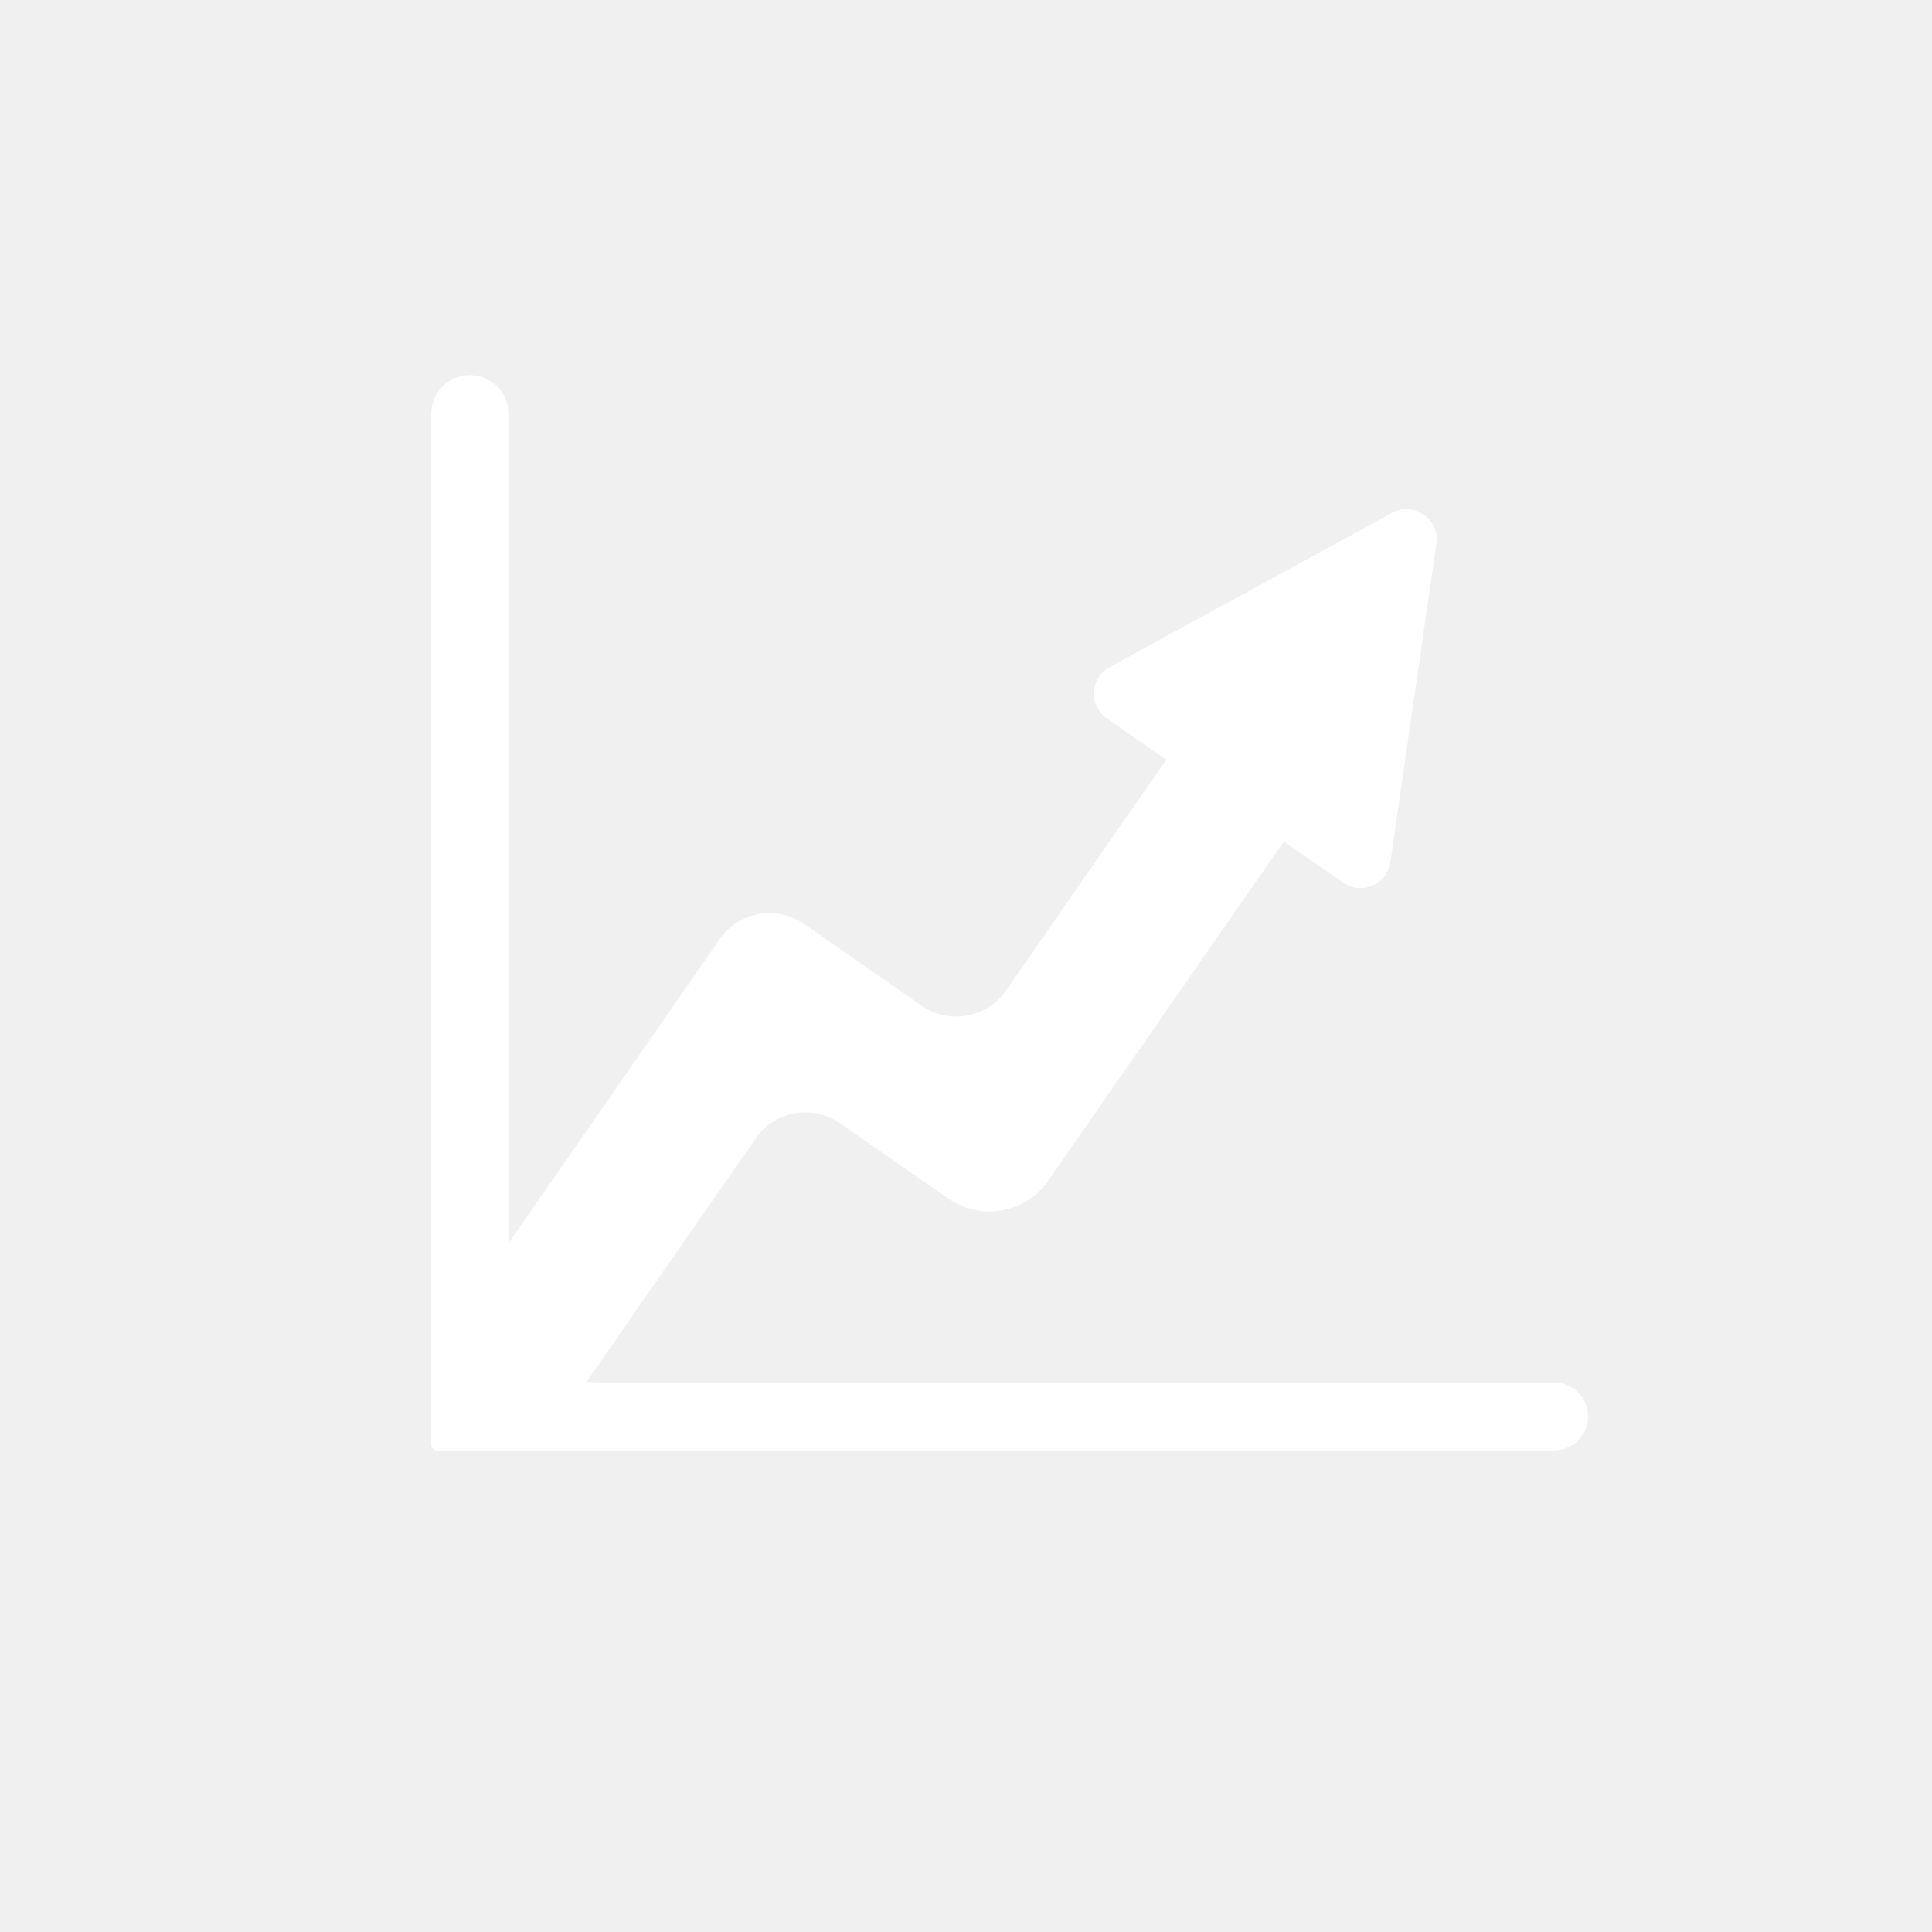
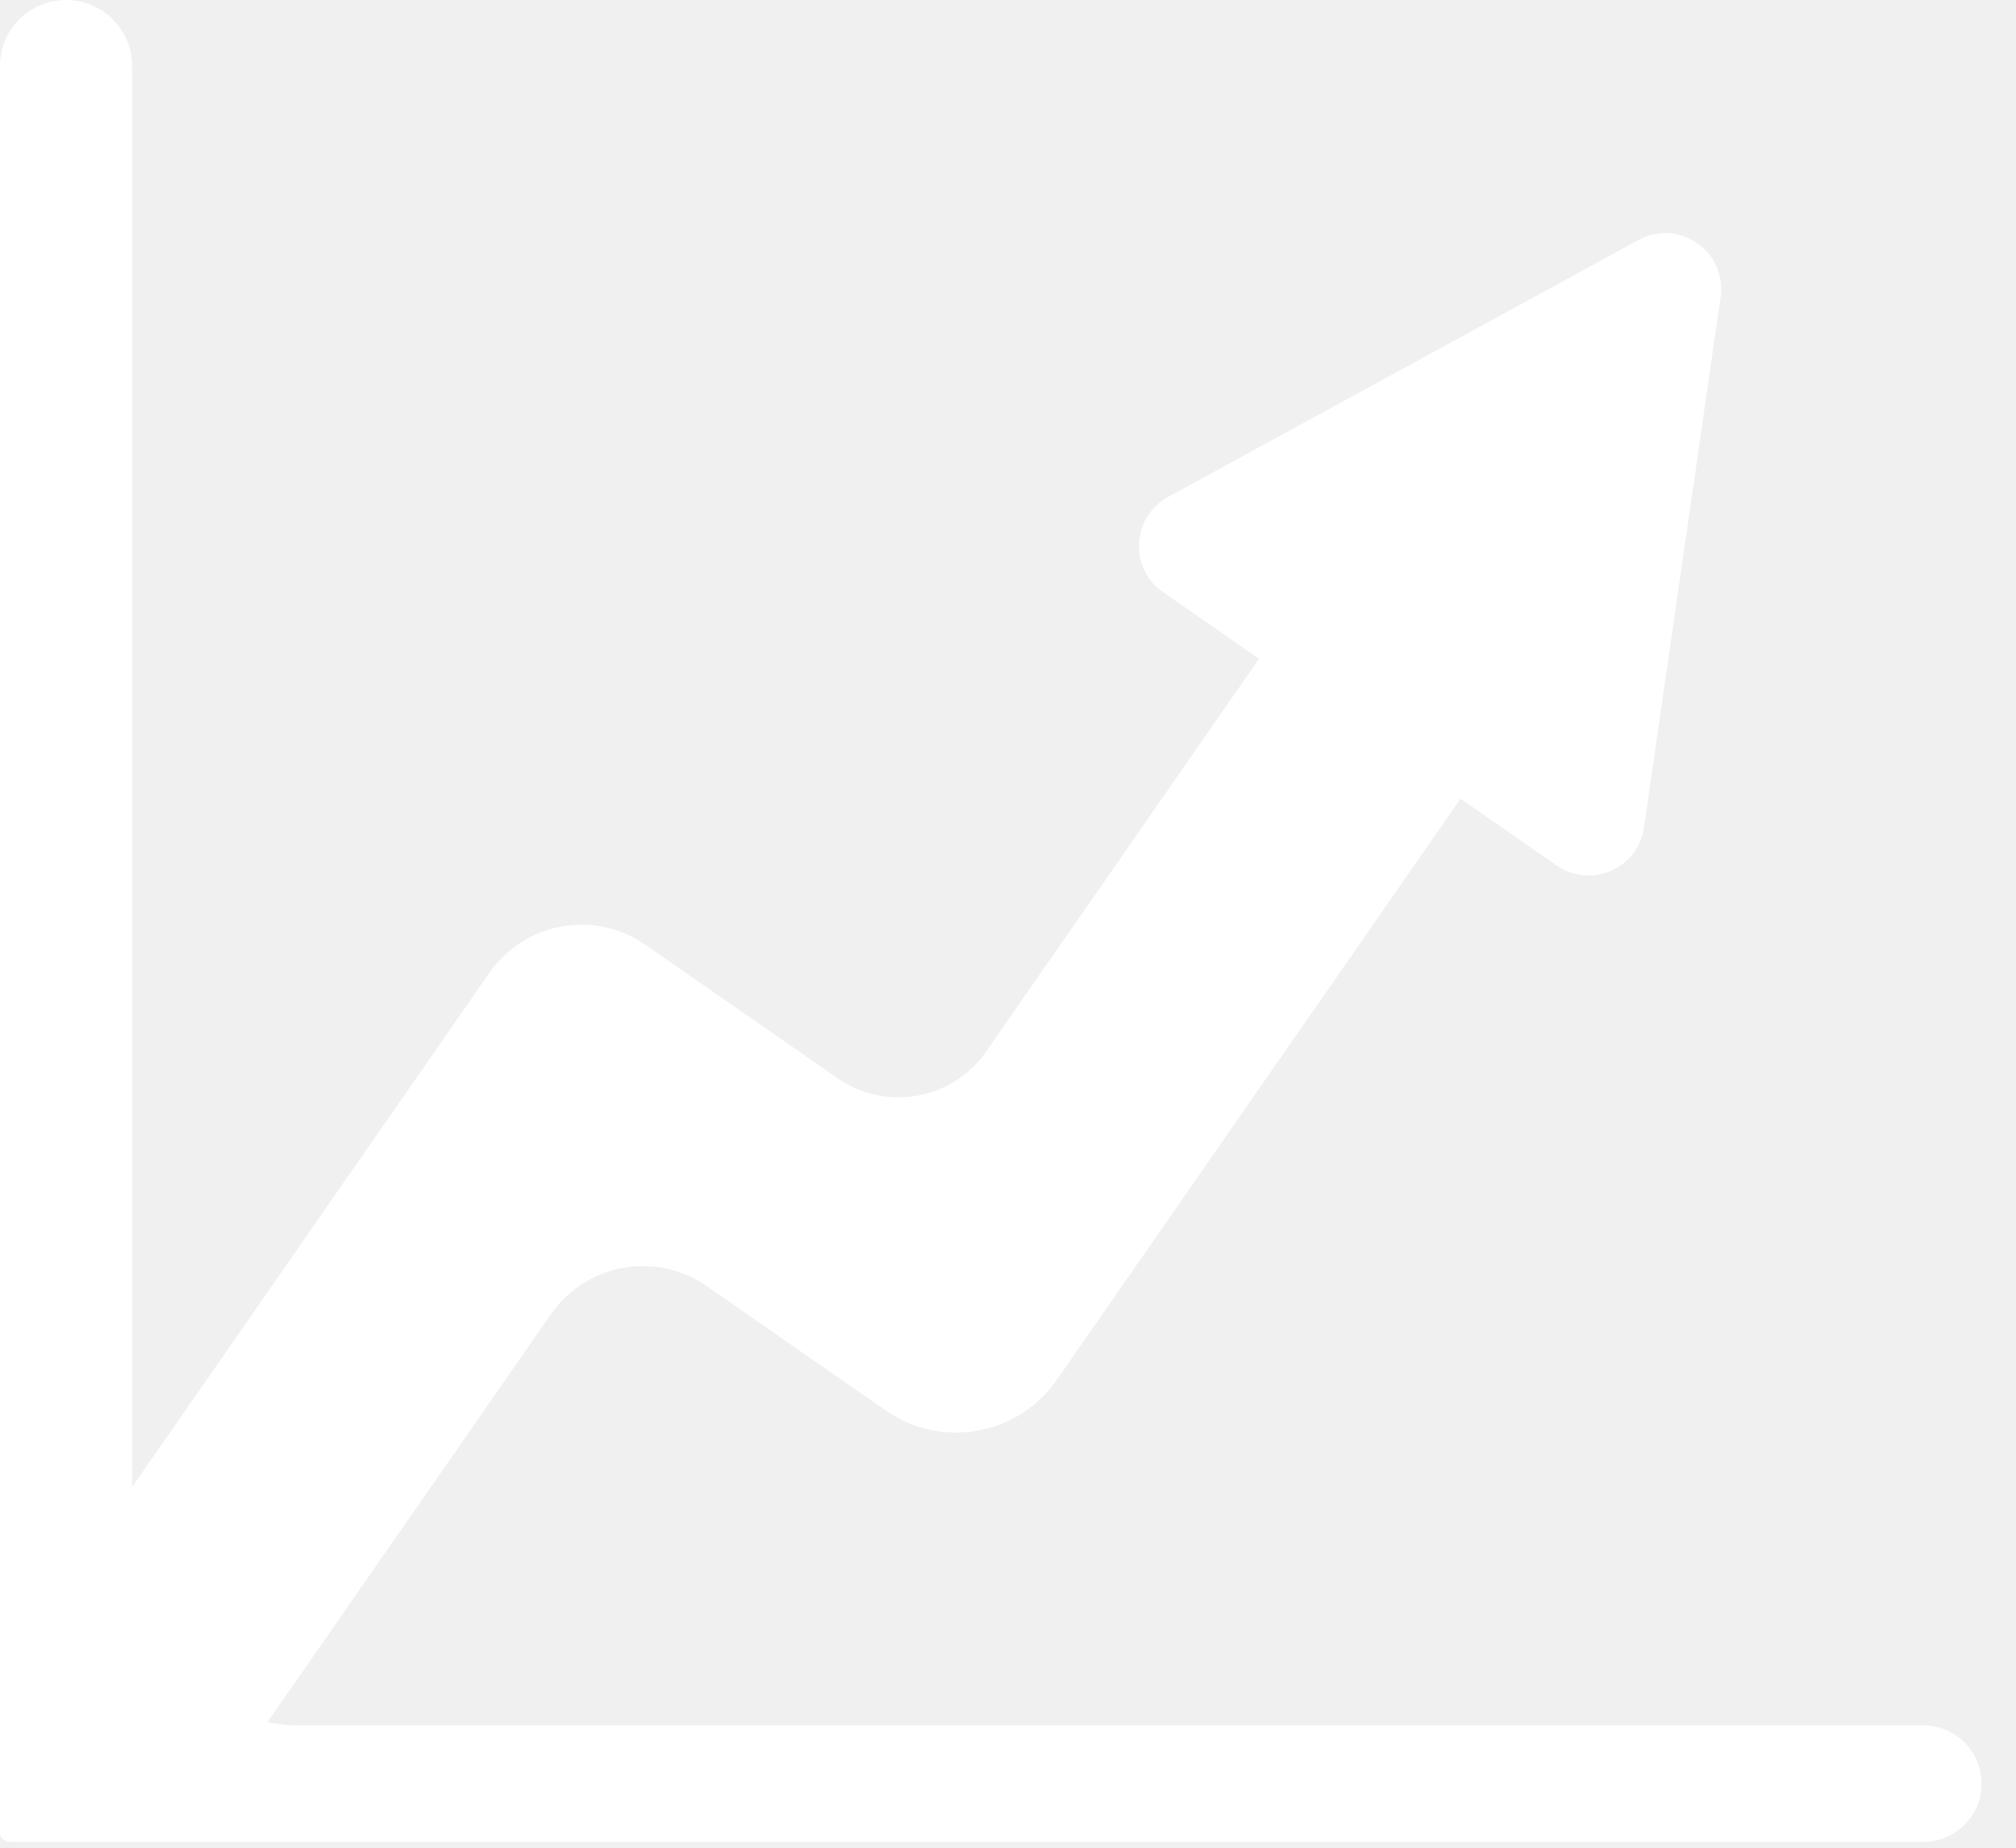
- <svg xmlns="http://www.w3.org/2000/svg" width="64" height="64" viewBox="0 0 64 64" fill="none">
-   <path fill-rule="evenodd" clip-rule="evenodd" d="M15.564 12.426C16.27 12.426 16.841 12.998 16.841 13.703V41.187L22.28 33.358L22.28 33.358L22.28 33.358L22.294 33.337L23.845 31.104C24.476 30.197 25.722 29.973 26.629 30.603L28.883 32.168L28.883 32.168L28.883 32.168L30.537 33.318C31.444 33.948 32.69 33.723 33.321 32.816L38.634 25.167L36.666 23.8C36.055 23.376 36.104 22.458 36.757 22.101L46.114 16.989C46.837 16.595 47.701 17.195 47.583 18.01L46.058 28.563C45.952 29.299 45.109 29.665 44.498 29.241L42.53 27.874L34.722 39.113C33.975 40.189 32.497 40.456 31.421 39.708L31.401 39.694C31.324 39.639 31.245 39.585 31.166 39.531L31.135 39.509L31.127 39.504L27.819 37.206C26.911 36.576 25.665 36.8 25.035 37.707L19.435 45.769C19.568 45.787 19.703 45.796 19.841 45.796H51.479C52.101 45.796 52.605 46.3 52.605 46.922C52.605 47.544 52.101 48.048 51.479 48.048H14.47C14.369 48.048 14.287 47.967 14.287 47.866L14.287 47.684L14.287 47.683L14.287 47.683V13.703C14.287 12.998 14.859 12.426 15.564 12.426Z" fill="white" />
+ <svg xmlns="http://www.w3.org/2000/svg" width="36" height="33" viewBox="0 0 36 33" fill="none">
+   <path fill-rule="evenodd" clip-rule="evenodd" d="M1.179 0C1.831 0 2.359 0.528 2.359 1.179V26.559L8.74 17.374C9.37 16.467 10.616 16.242 11.523 16.872L13.479 18.231L13.479 18.231L13.479 18.231L14.955 19.257C15.821 19.858 17.01 19.644 17.612 18.778L22.483 11.766L20.767 10.574C20.157 10.15 20.206 9.232 20.859 8.875L29.256 4.288C29.979 3.893 30.843 4.493 30.725 5.308L29.357 14.779C29.251 15.515 28.407 15.882 27.797 15.457L26.081 14.265L18.871 24.644C18.181 25.638 16.816 25.884 15.822 25.194L15.809 25.184C15.698 25.106 15.587 25.029 15.476 24.953L15.431 24.922L15.425 24.918L12.621 22.97C11.714 22.34 10.468 22.564 9.838 23.472L4.814 30.703C4.801 30.722 4.788 30.741 4.775 30.759C4.964 30.796 5.159 30.815 5.359 30.815L34.345 30.815C34.92 30.815 35.385 31.281 35.385 31.855C35.385 32.43 34.92 32.895 34.345 32.895H0.169C0.076 32.895 0 32.82 0 32.727L0 32.558L0 32.558L0 32.558V1.179C0 0.528 0.528 0 1.179 0Z" fill="white" />
</svg>
